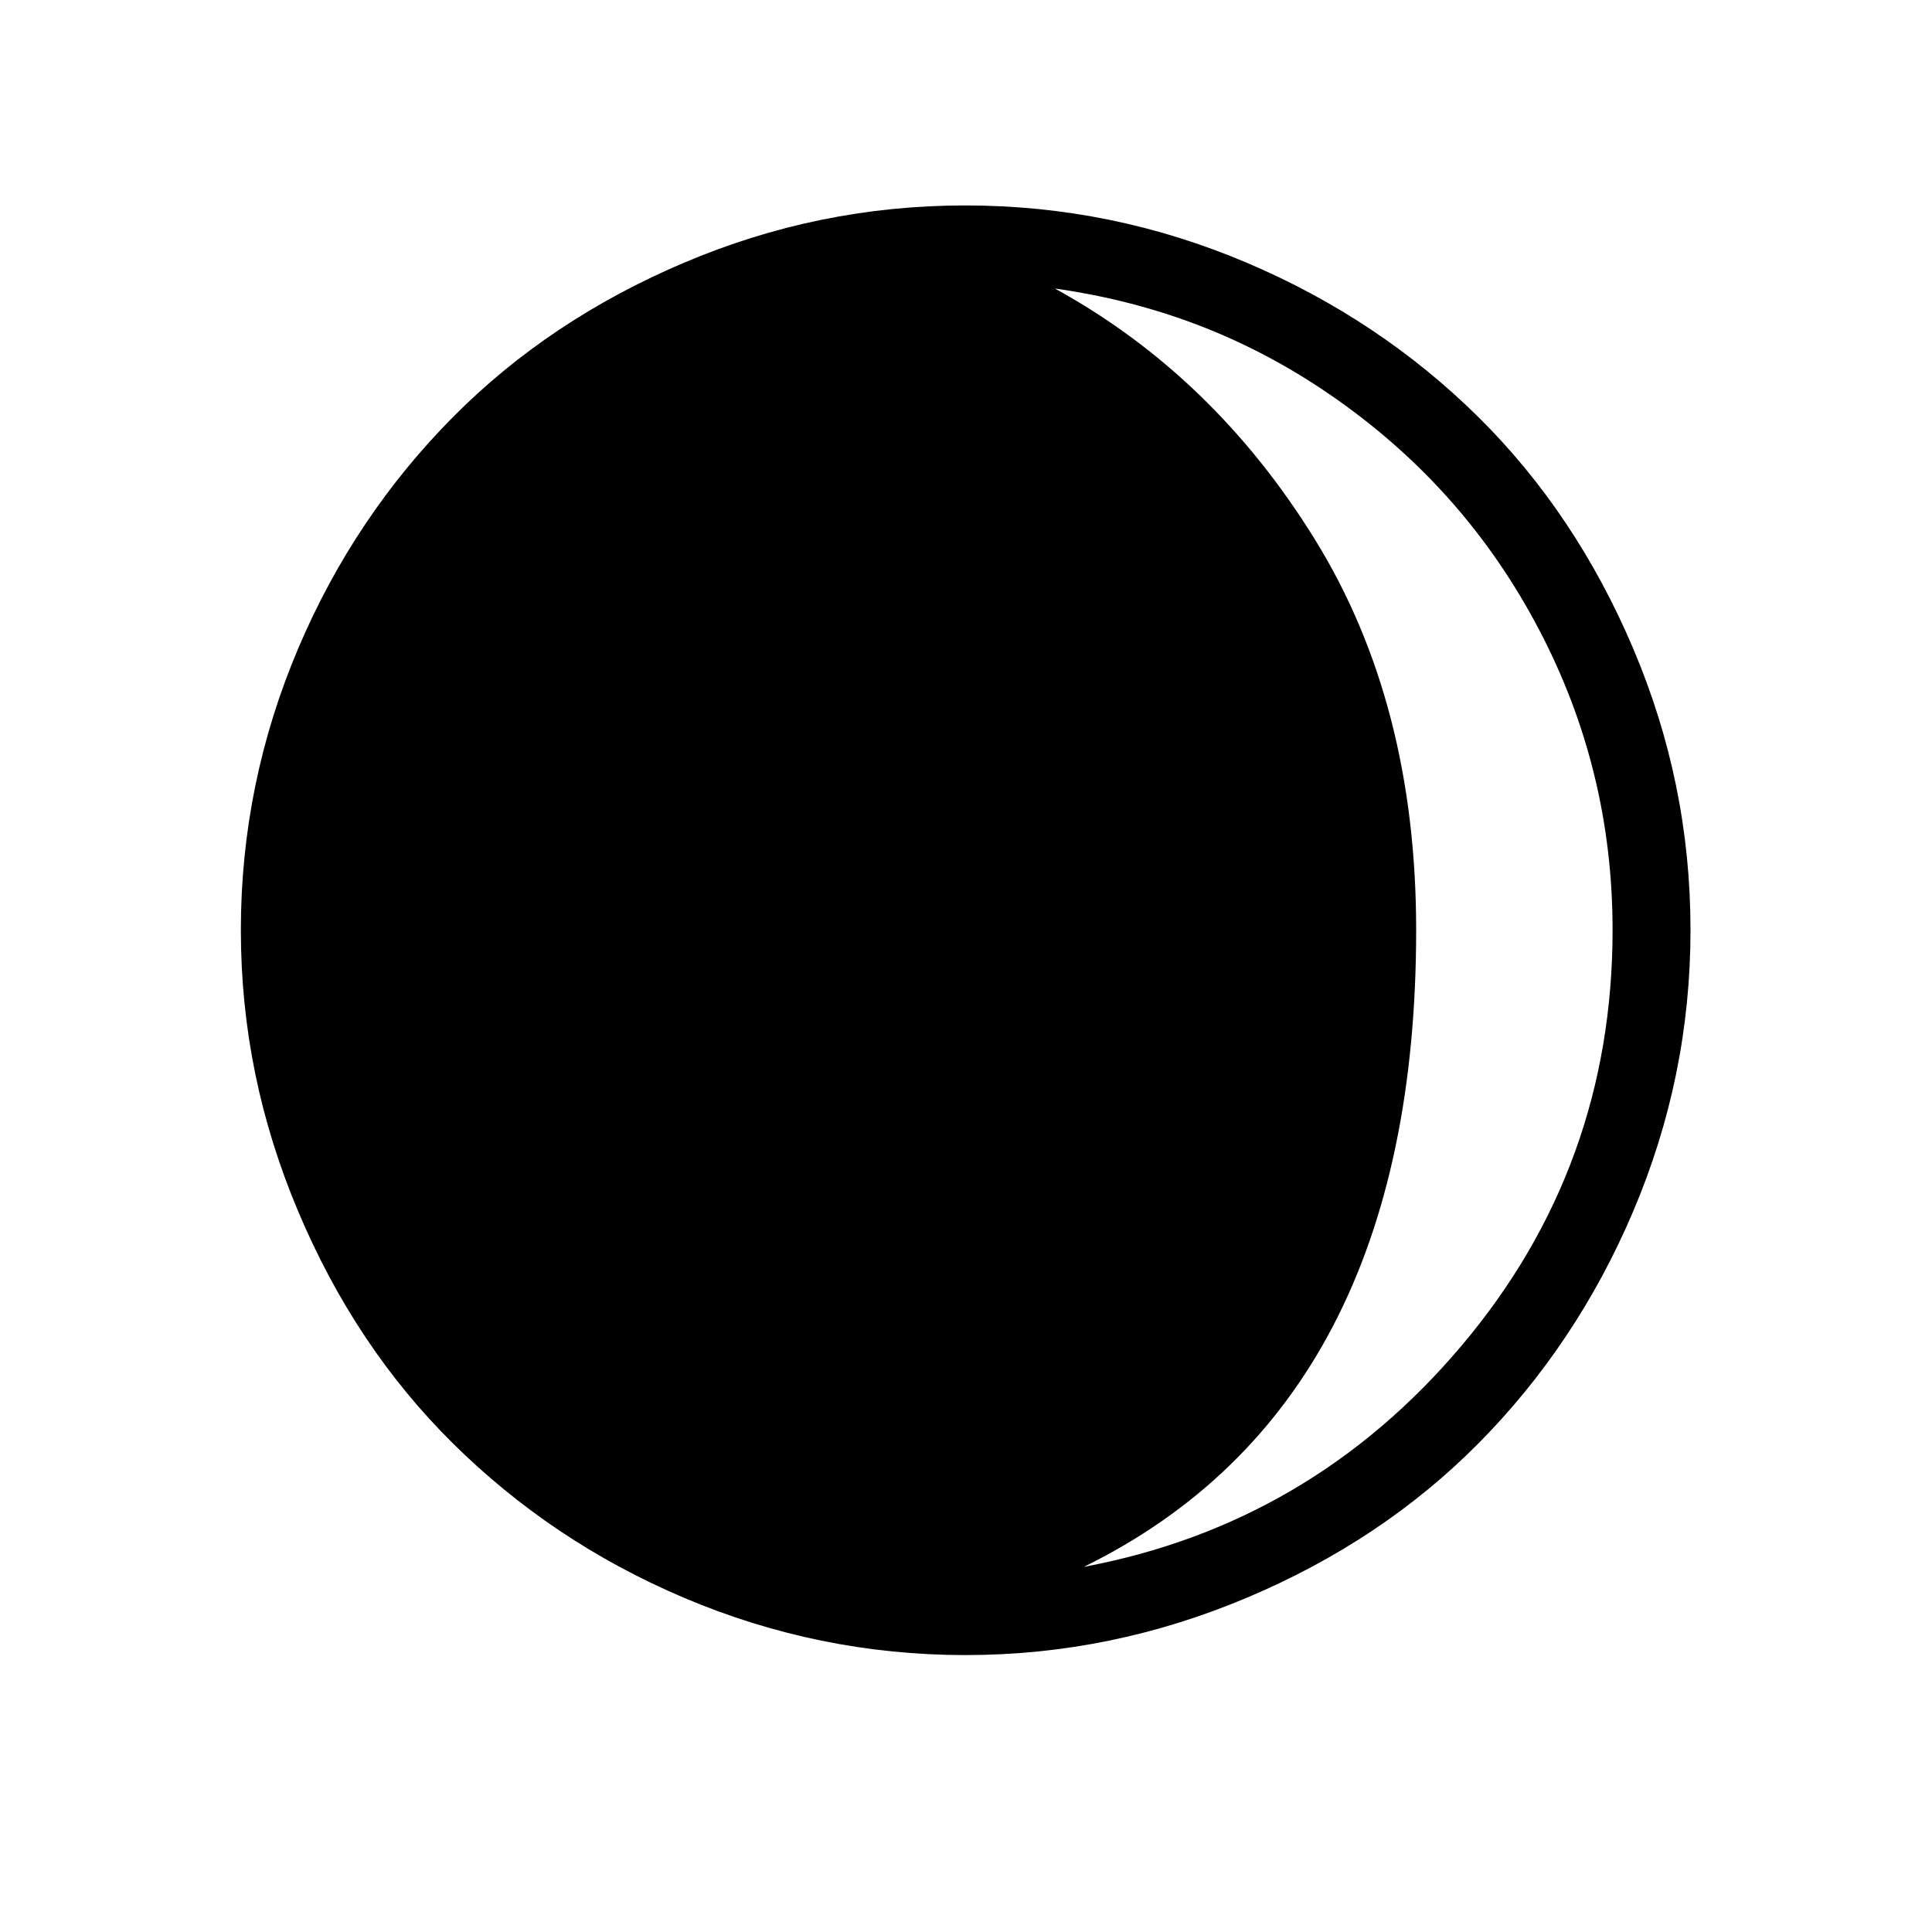
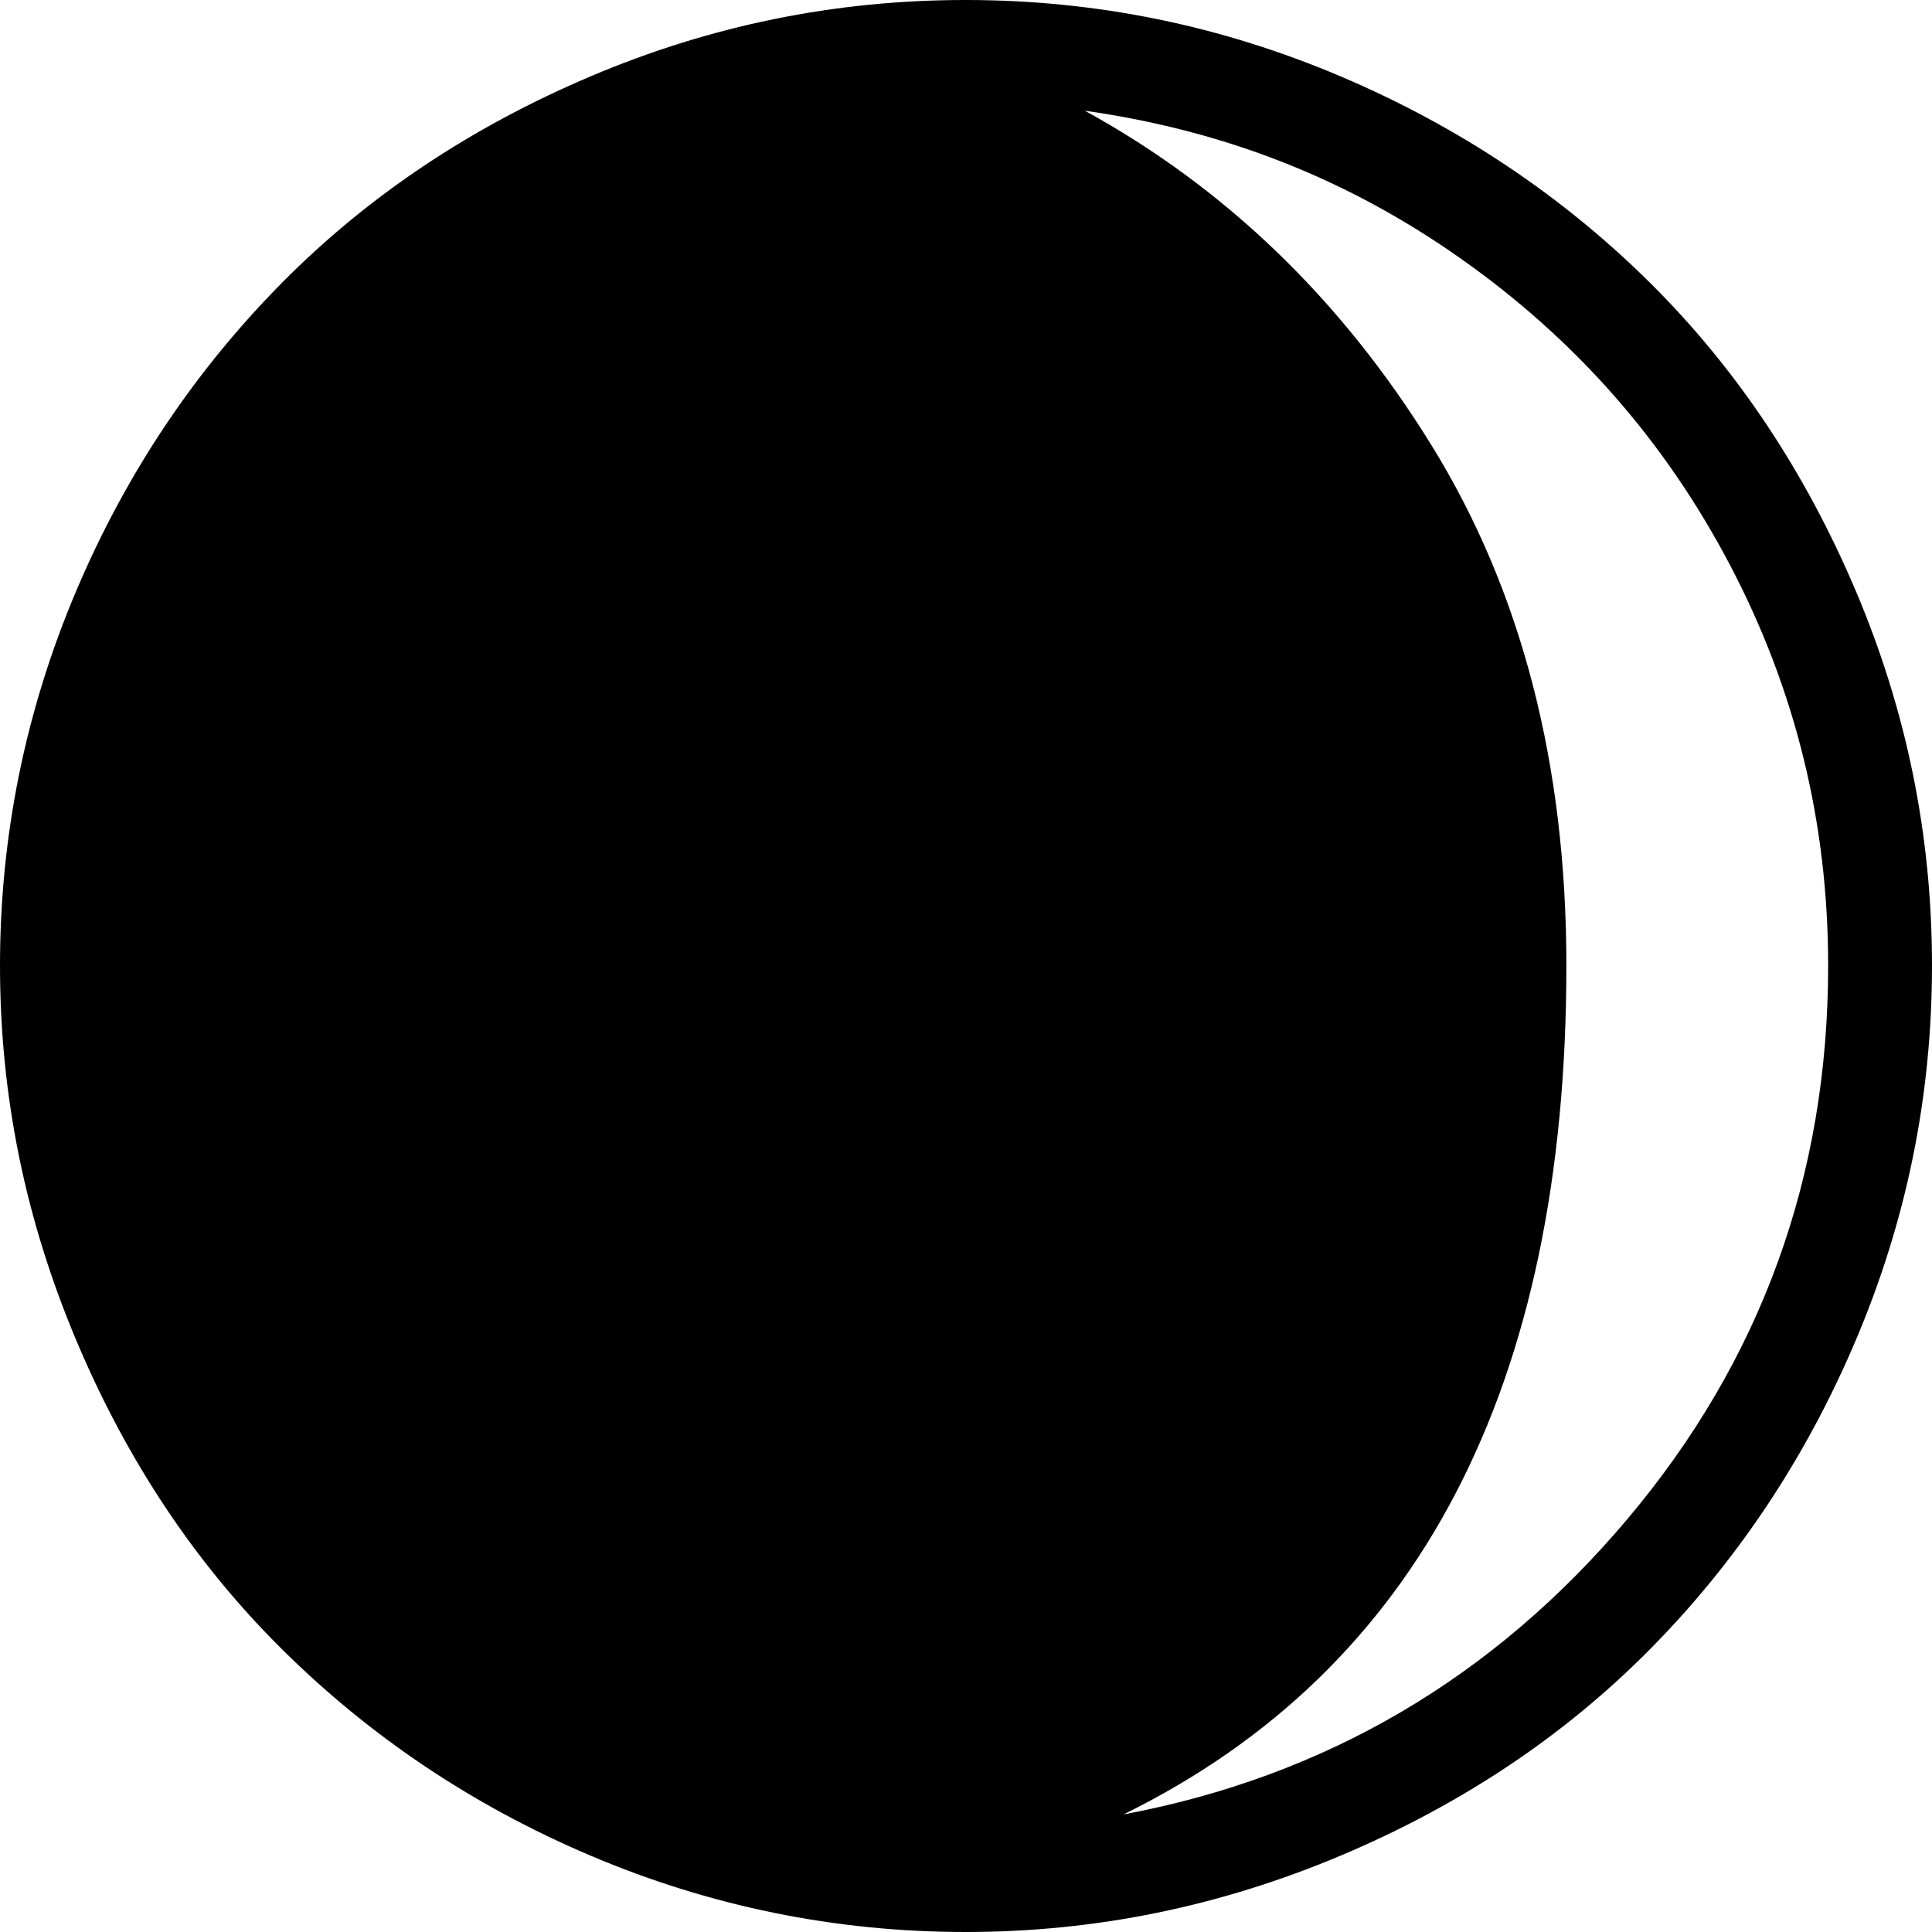
- <svg xmlns="http://www.w3.org/2000/svg" version="1.1" id="Layer_1" x="0px" y="0px" viewBox="0 0 30 30" style="enable-background:new 0 0 30 30;" xml:space="preserve">
-   <path d="M3.74,14.44c0-1.52,0.3-2.98,0.89-4.37s1.4-2.58,2.4-3.59s2.2-1.81,3.59-2.4s2.84-0.89,4.37-0.89s2.98,0.3,4.37,0.89  s2.59,1.4,3.6,2.4s1.81,2.2,2.4,3.59s0.89,2.84,0.89,4.37s-0.3,2.98-0.89,4.37s-1.4,2.59-2.4,3.6s-2.2,1.81-3.6,2.4  s-2.85,0.89-4.37,0.89s-2.98-0.3-4.37-0.89s-2.58-1.4-3.59-2.4s-1.81-2.2-2.4-3.6S3.74,15.97,3.74,14.44z M16.38,4.48  c1.64,0.9,2.99,2.2,4.04,3.9s1.57,3.72,1.57,6.06c0,4.9-1.72,8.2-5.16,9.89c2.35-0.44,4.31-1.59,5.87-3.44s2.34-4,2.34-6.45  c0-1.66-0.38-3.21-1.14-4.66s-1.8-2.63-3.13-3.57S18,4.71,16.38,4.48z" />
+ <svg xmlns="http://www.w3.org/2000/svg" version="1.1" id="Layer_1" x="0px" y="0px" viewBox="0 0 22.51 22.51" xml:space="preserve" width="512" height="512">
+   <defs id="defs1" />
+   <path d="M 0,11.25 C 0,9.73 0.3,8.27 0.89,6.88 1.48,5.49 2.29,4.3 3.29,3.29 4.29,2.28 5.49,1.48 6.88,0.89 8.27,0.3 9.72,0 11.25,0 c 1.53,0 2.98,0.3 4.37,0.89 1.39,0.59 2.59,1.4 3.6,2.4 1.01,1 1.81,2.2 2.4,3.59 0.59,1.39 0.89,2.84 0.89,4.37 0,1.53 -0.3,2.98 -0.89,4.37 -0.59,1.39 -1.4,2.59 -2.4,3.6 -1,1.01 -2.2,1.81 -3.6,2.4 -1.4,0.59 -2.85,0.89 -4.37,0.89 -1.52,0 -2.98,-0.3 -4.37,-0.89 -1.39,-0.59 -2.58,-1.4 -3.59,-2.4 -1.01,-1 -1.81,-2.2 -2.4,-3.6 C 0.3,14.22 0,12.78 0,11.25 Z M 12.64,1.29 c 1.64,0.9 2.99,2.2 4.04,3.9 1.05,1.7 1.57,3.72 1.57,6.06 0,4.9 -1.72,8.2 -5.16,9.89 2.35,-0.44 4.31,-1.59 5.87,-3.44 1.56,-1.85 2.34,-4 2.34,-6.45 C 21.3,9.59 20.92,8.04 20.16,6.59 19.4,5.14 18.36,3.96 17.03,3.02 15.7,2.08 14.26,1.52 12.64,1.29 Z" id="path1" />
</svg>
